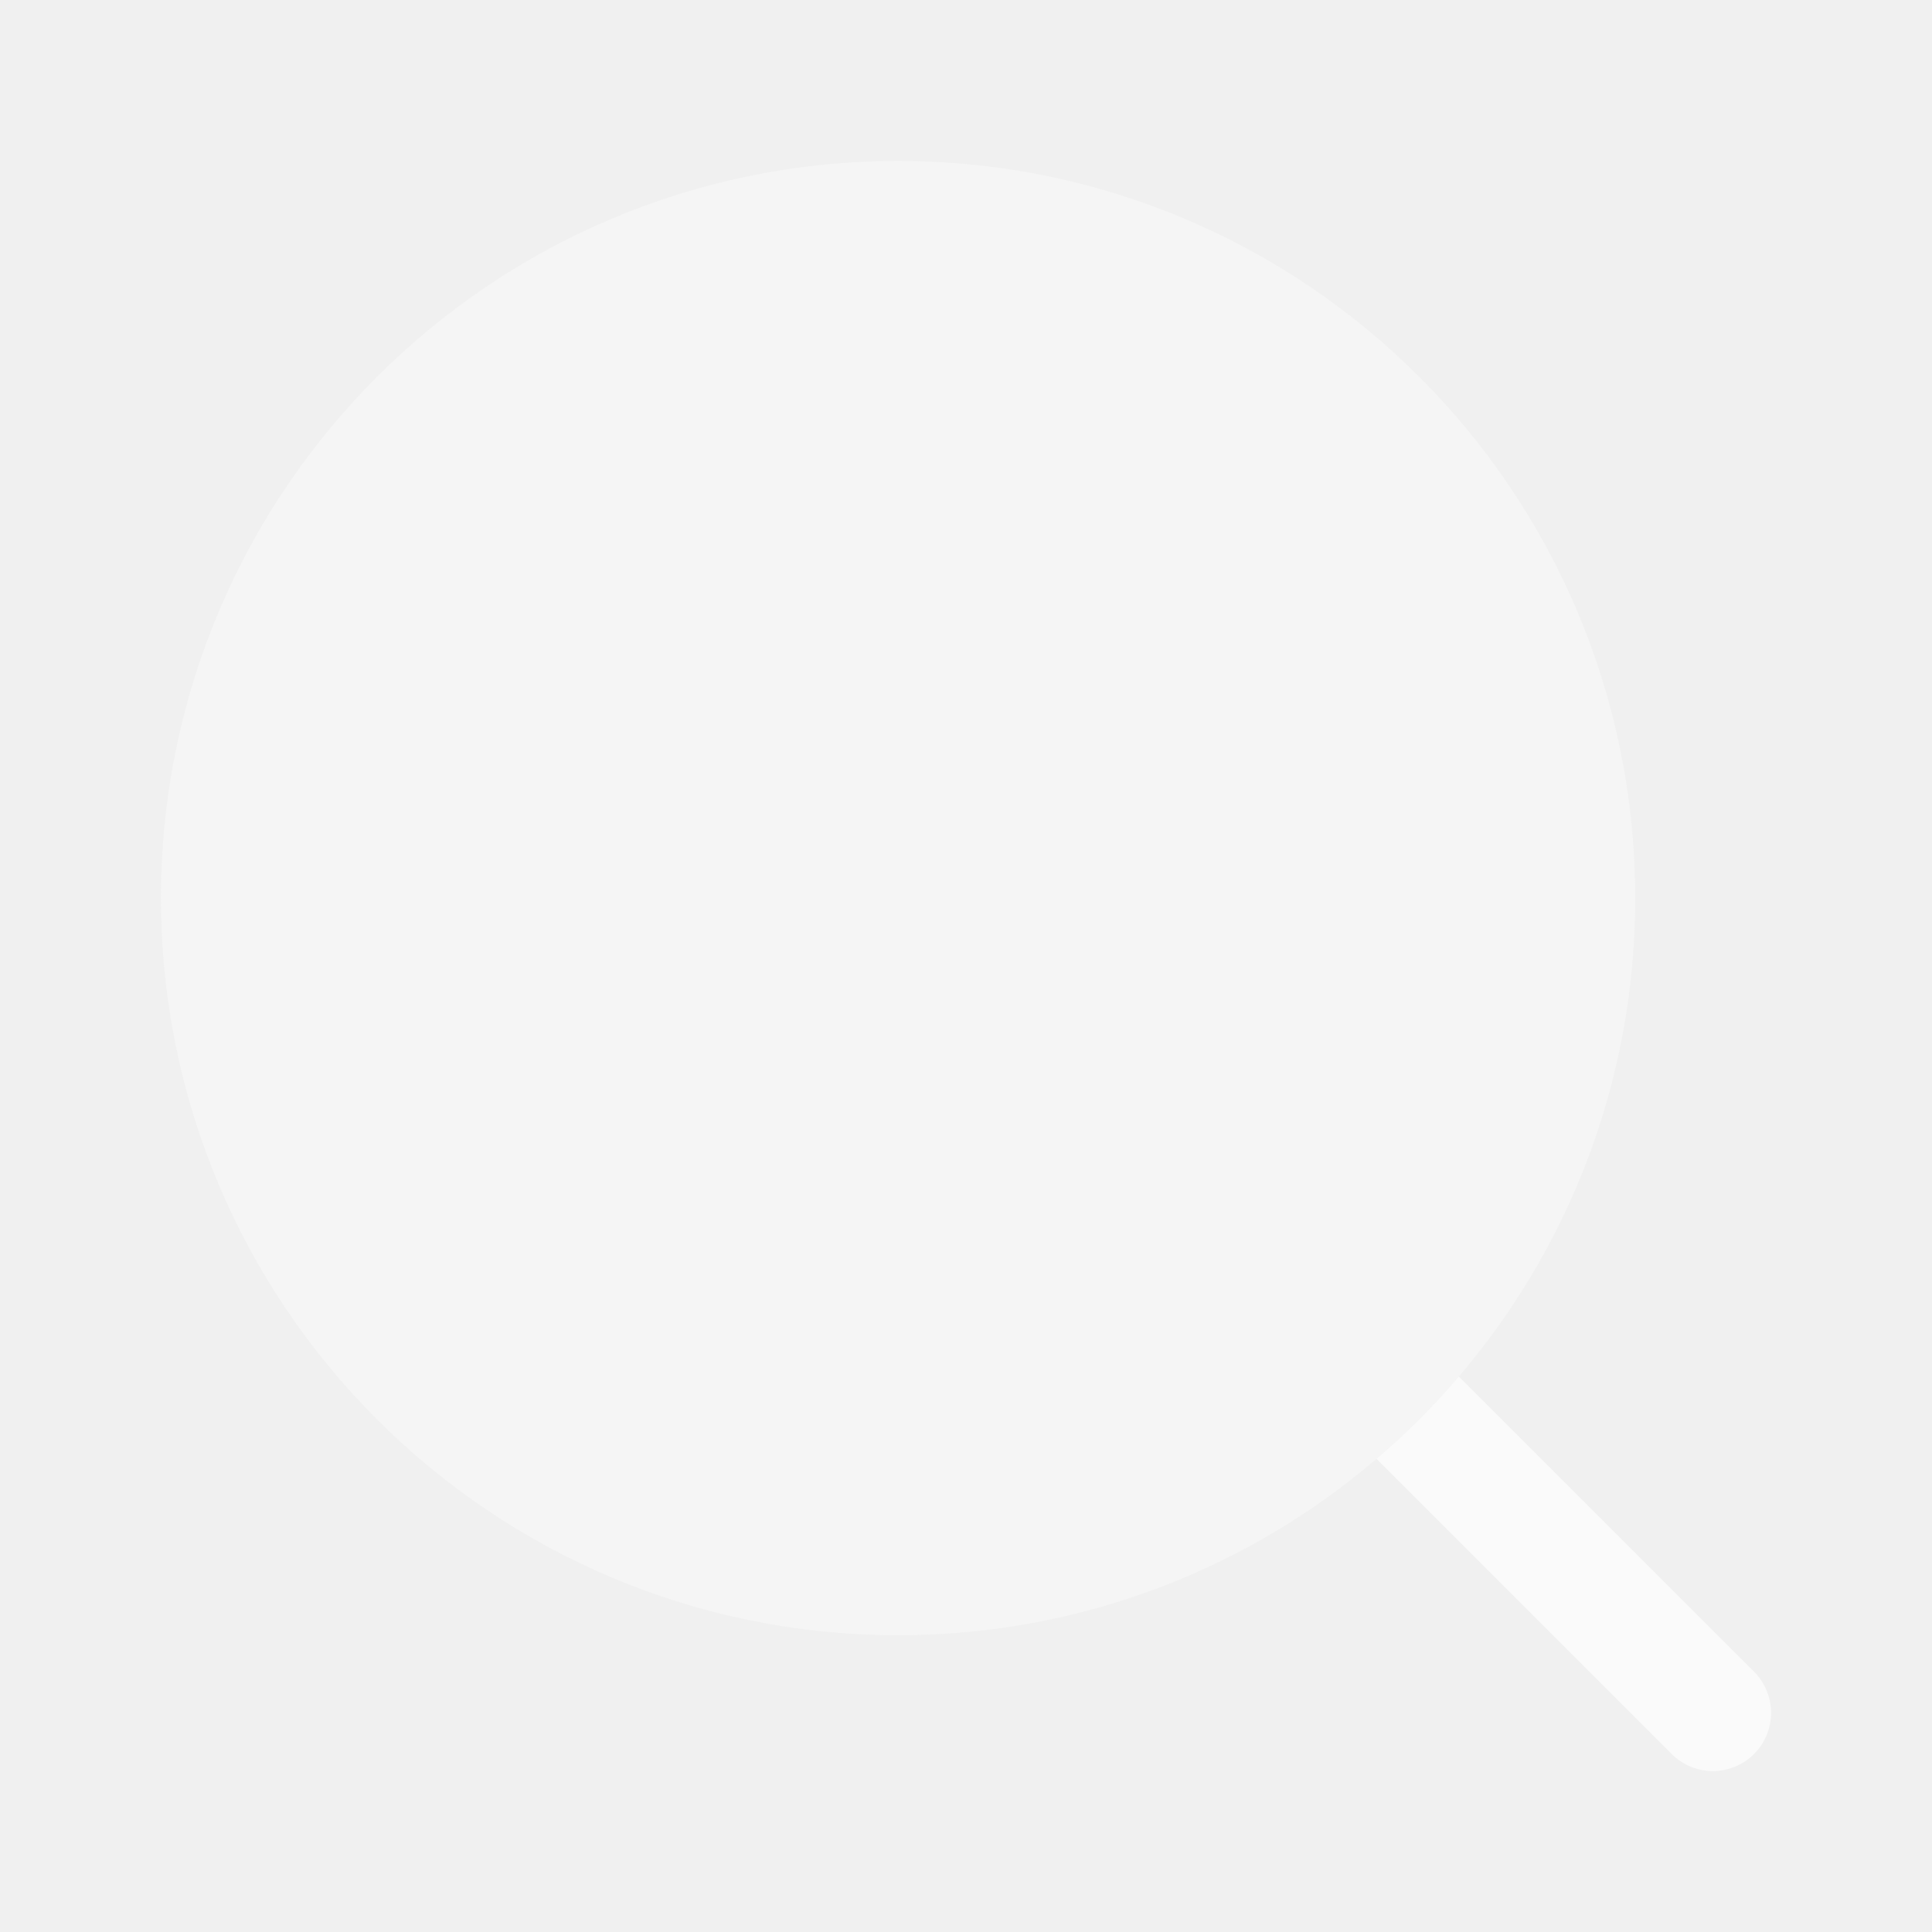
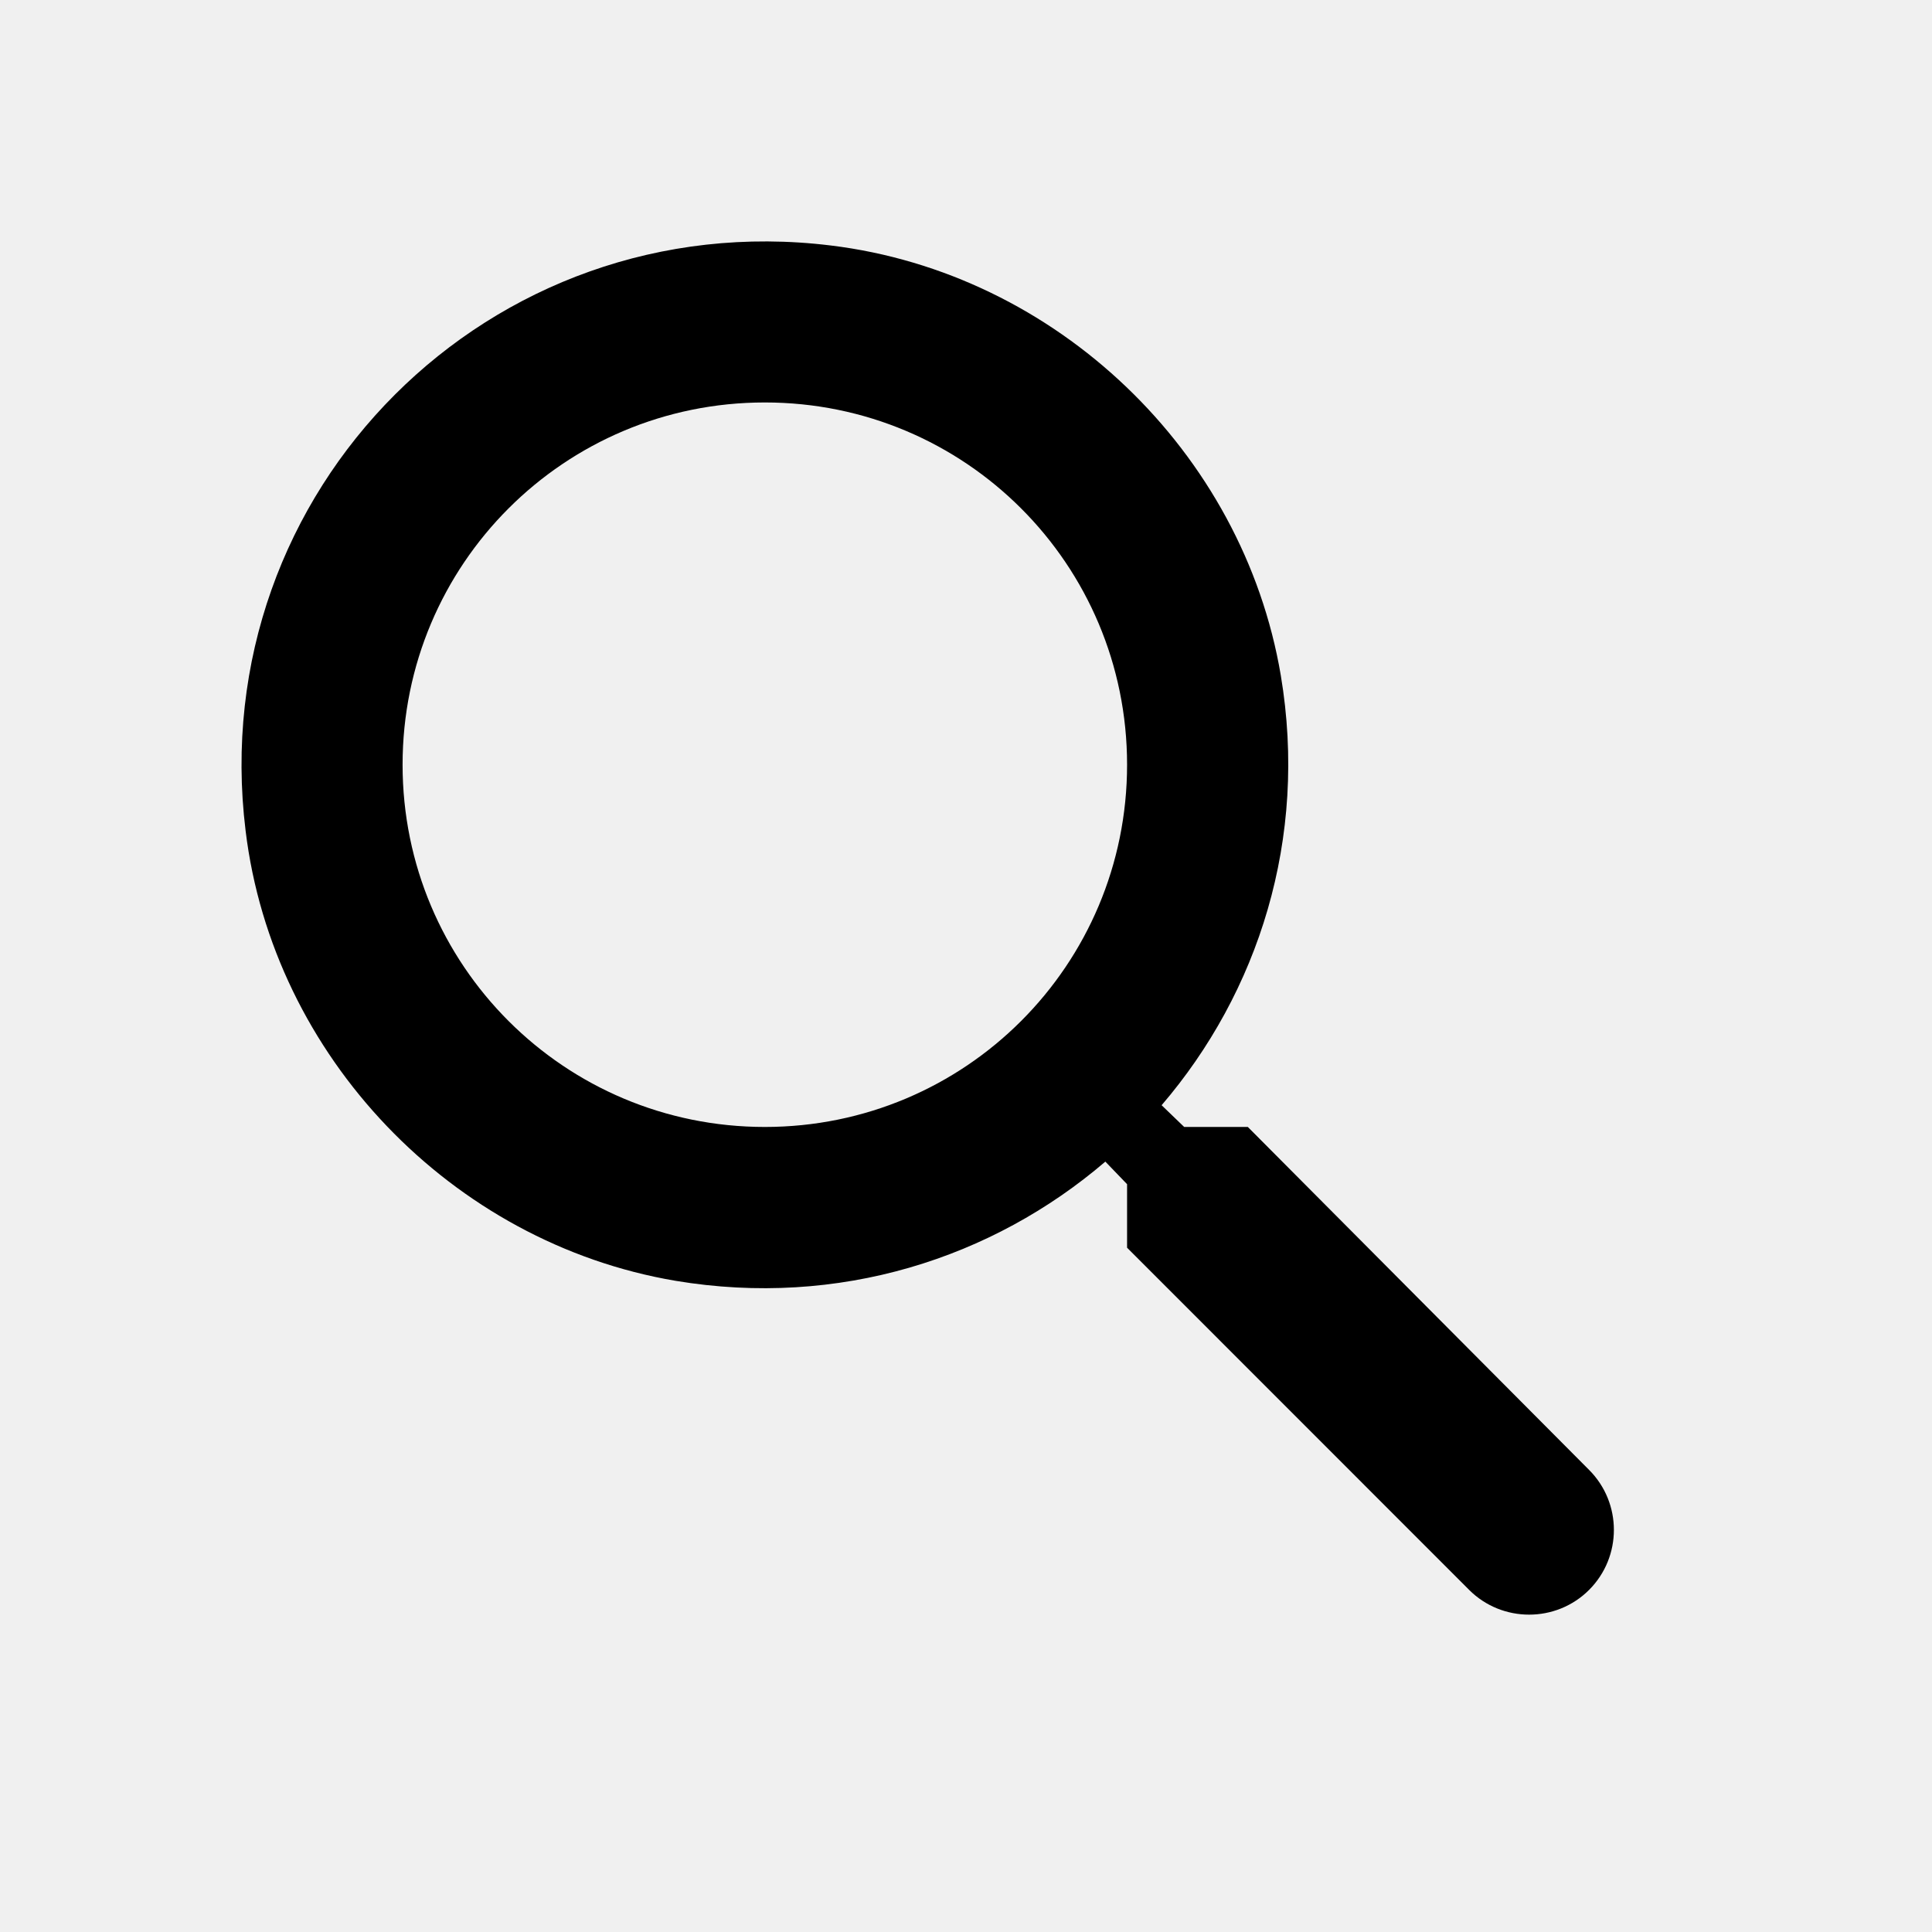
- <svg xmlns="http://www.w3.org/2000/svg" width="24" height="24" viewBox="0 0 24 24" fill="none">
-   <path opacity="0.5" d="M20.313 11.157C20.313 16.214 16.214 20.313 11.157 20.313C6.1 20.313 2 16.214 2 11.157C2 6.1 6.1 2 11.157 2C16.214 2 20.313 6.1 20.313 11.157Z" fill="#FAFAFA" />
-   <path d="M17.1 18.122L20.766 21.789C21.049 22.071 21.506 22.071 21.789 21.789C22.071 21.506 22.071 21.049 21.789 20.766L18.122 17.1C17.809 17.467 17.467 17.809 17.1 18.122Z" fill="#FAFAFA" />
+ <svg xmlns="http://www.w3.org/2000/svg" width="16" height="16" viewBox="0 0 16 16" fill="none">
+   <g clip-path="url(#clip0_659_2707)">
+     <path d="M10.334 9.333H9.807L9.62 9.153C10.42 8.22 10.834 6.947 10.607 5.593C10.294 3.74 8.747 2.26 6.88 2.033C4.06 1.687 1.687 4.06 2.034 6.88C2.26 8.747 3.74 10.293 5.594 10.607C6.947 10.833 8.22 10.42 9.154 9.62L9.334 9.807V10.333L12.167 13.167C12.44 13.44 12.887 13.44 13.16 13.167C13.434 12.893 13.434 12.447 13.16 12.173L10.334 9.333ZM6.334 9.333C4.674 9.333 3.334 7.993 3.334 6.333C3.334 4.673 4.674 3.333 6.334 3.333C7.994 3.333 9.334 4.673 9.334 6.333C9.334 7.993 7.994 9.333 6.334 9.333Z" fill="currentColor" />
+   </g>
+   <defs>
+     <clipPath id="clip0_659_2707">
+       <rect width="16" height="16" fill="white" />
+     </clipPath>
+   </defs>
</svg>
